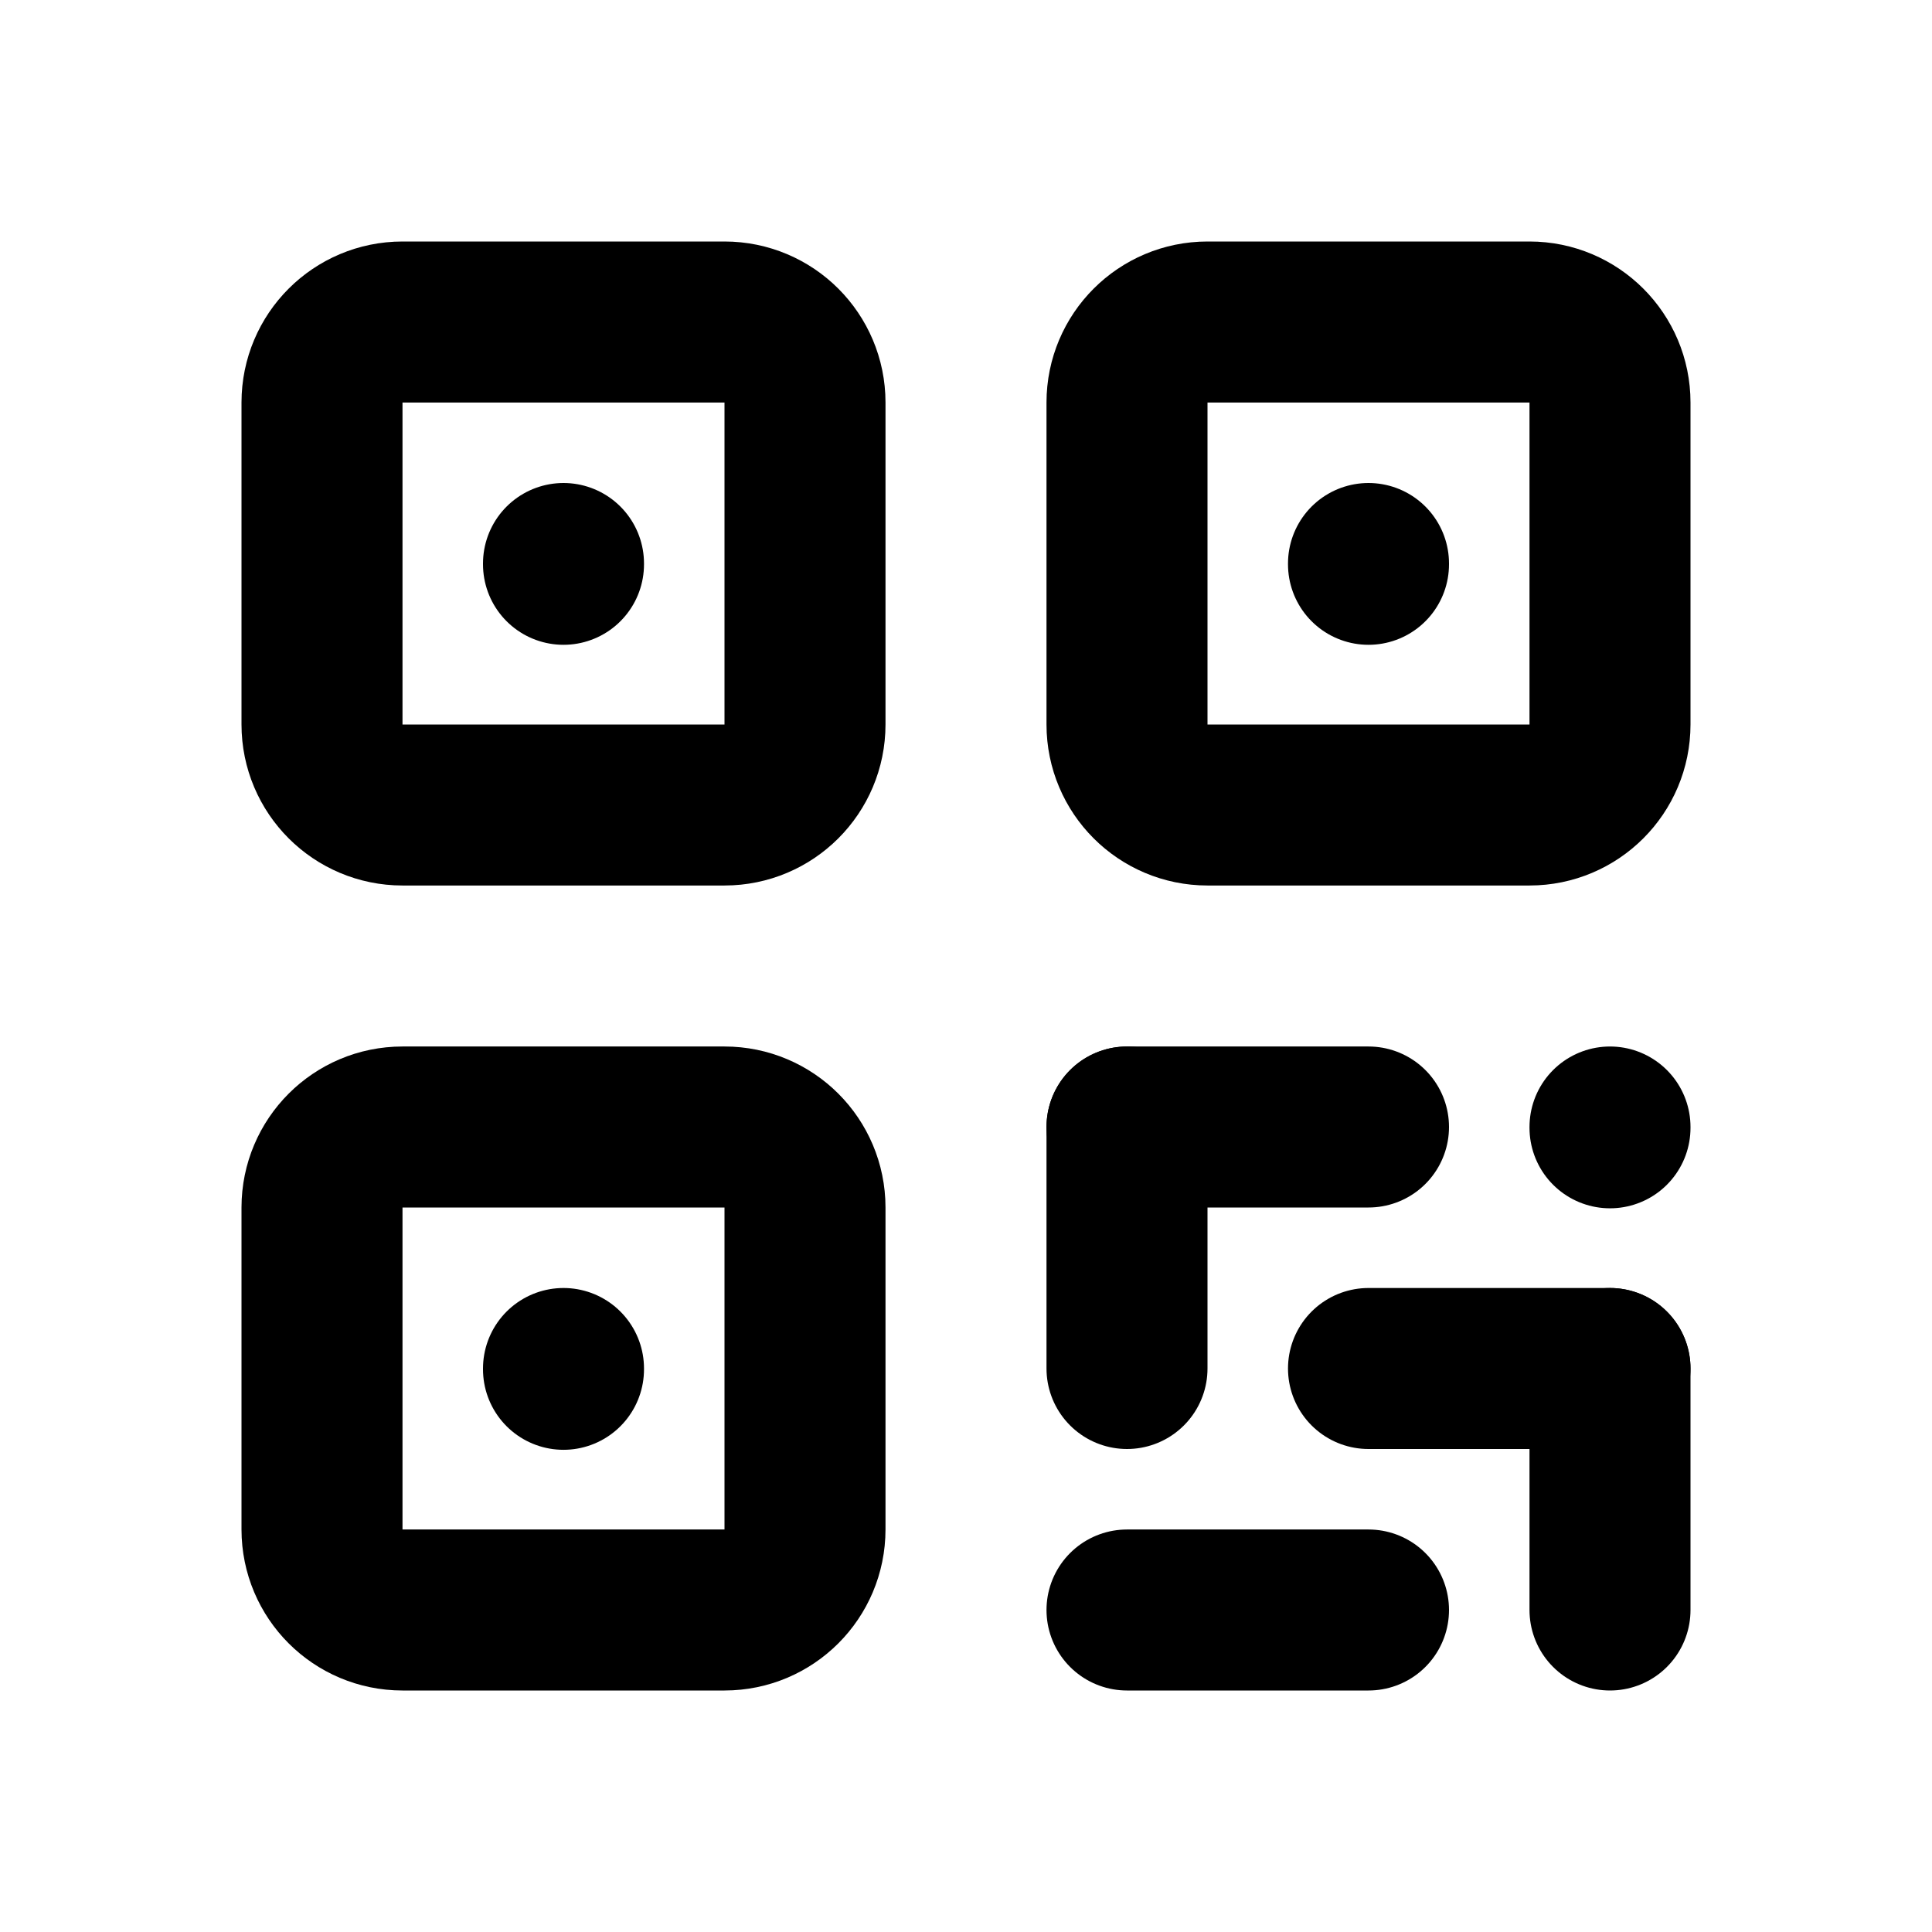
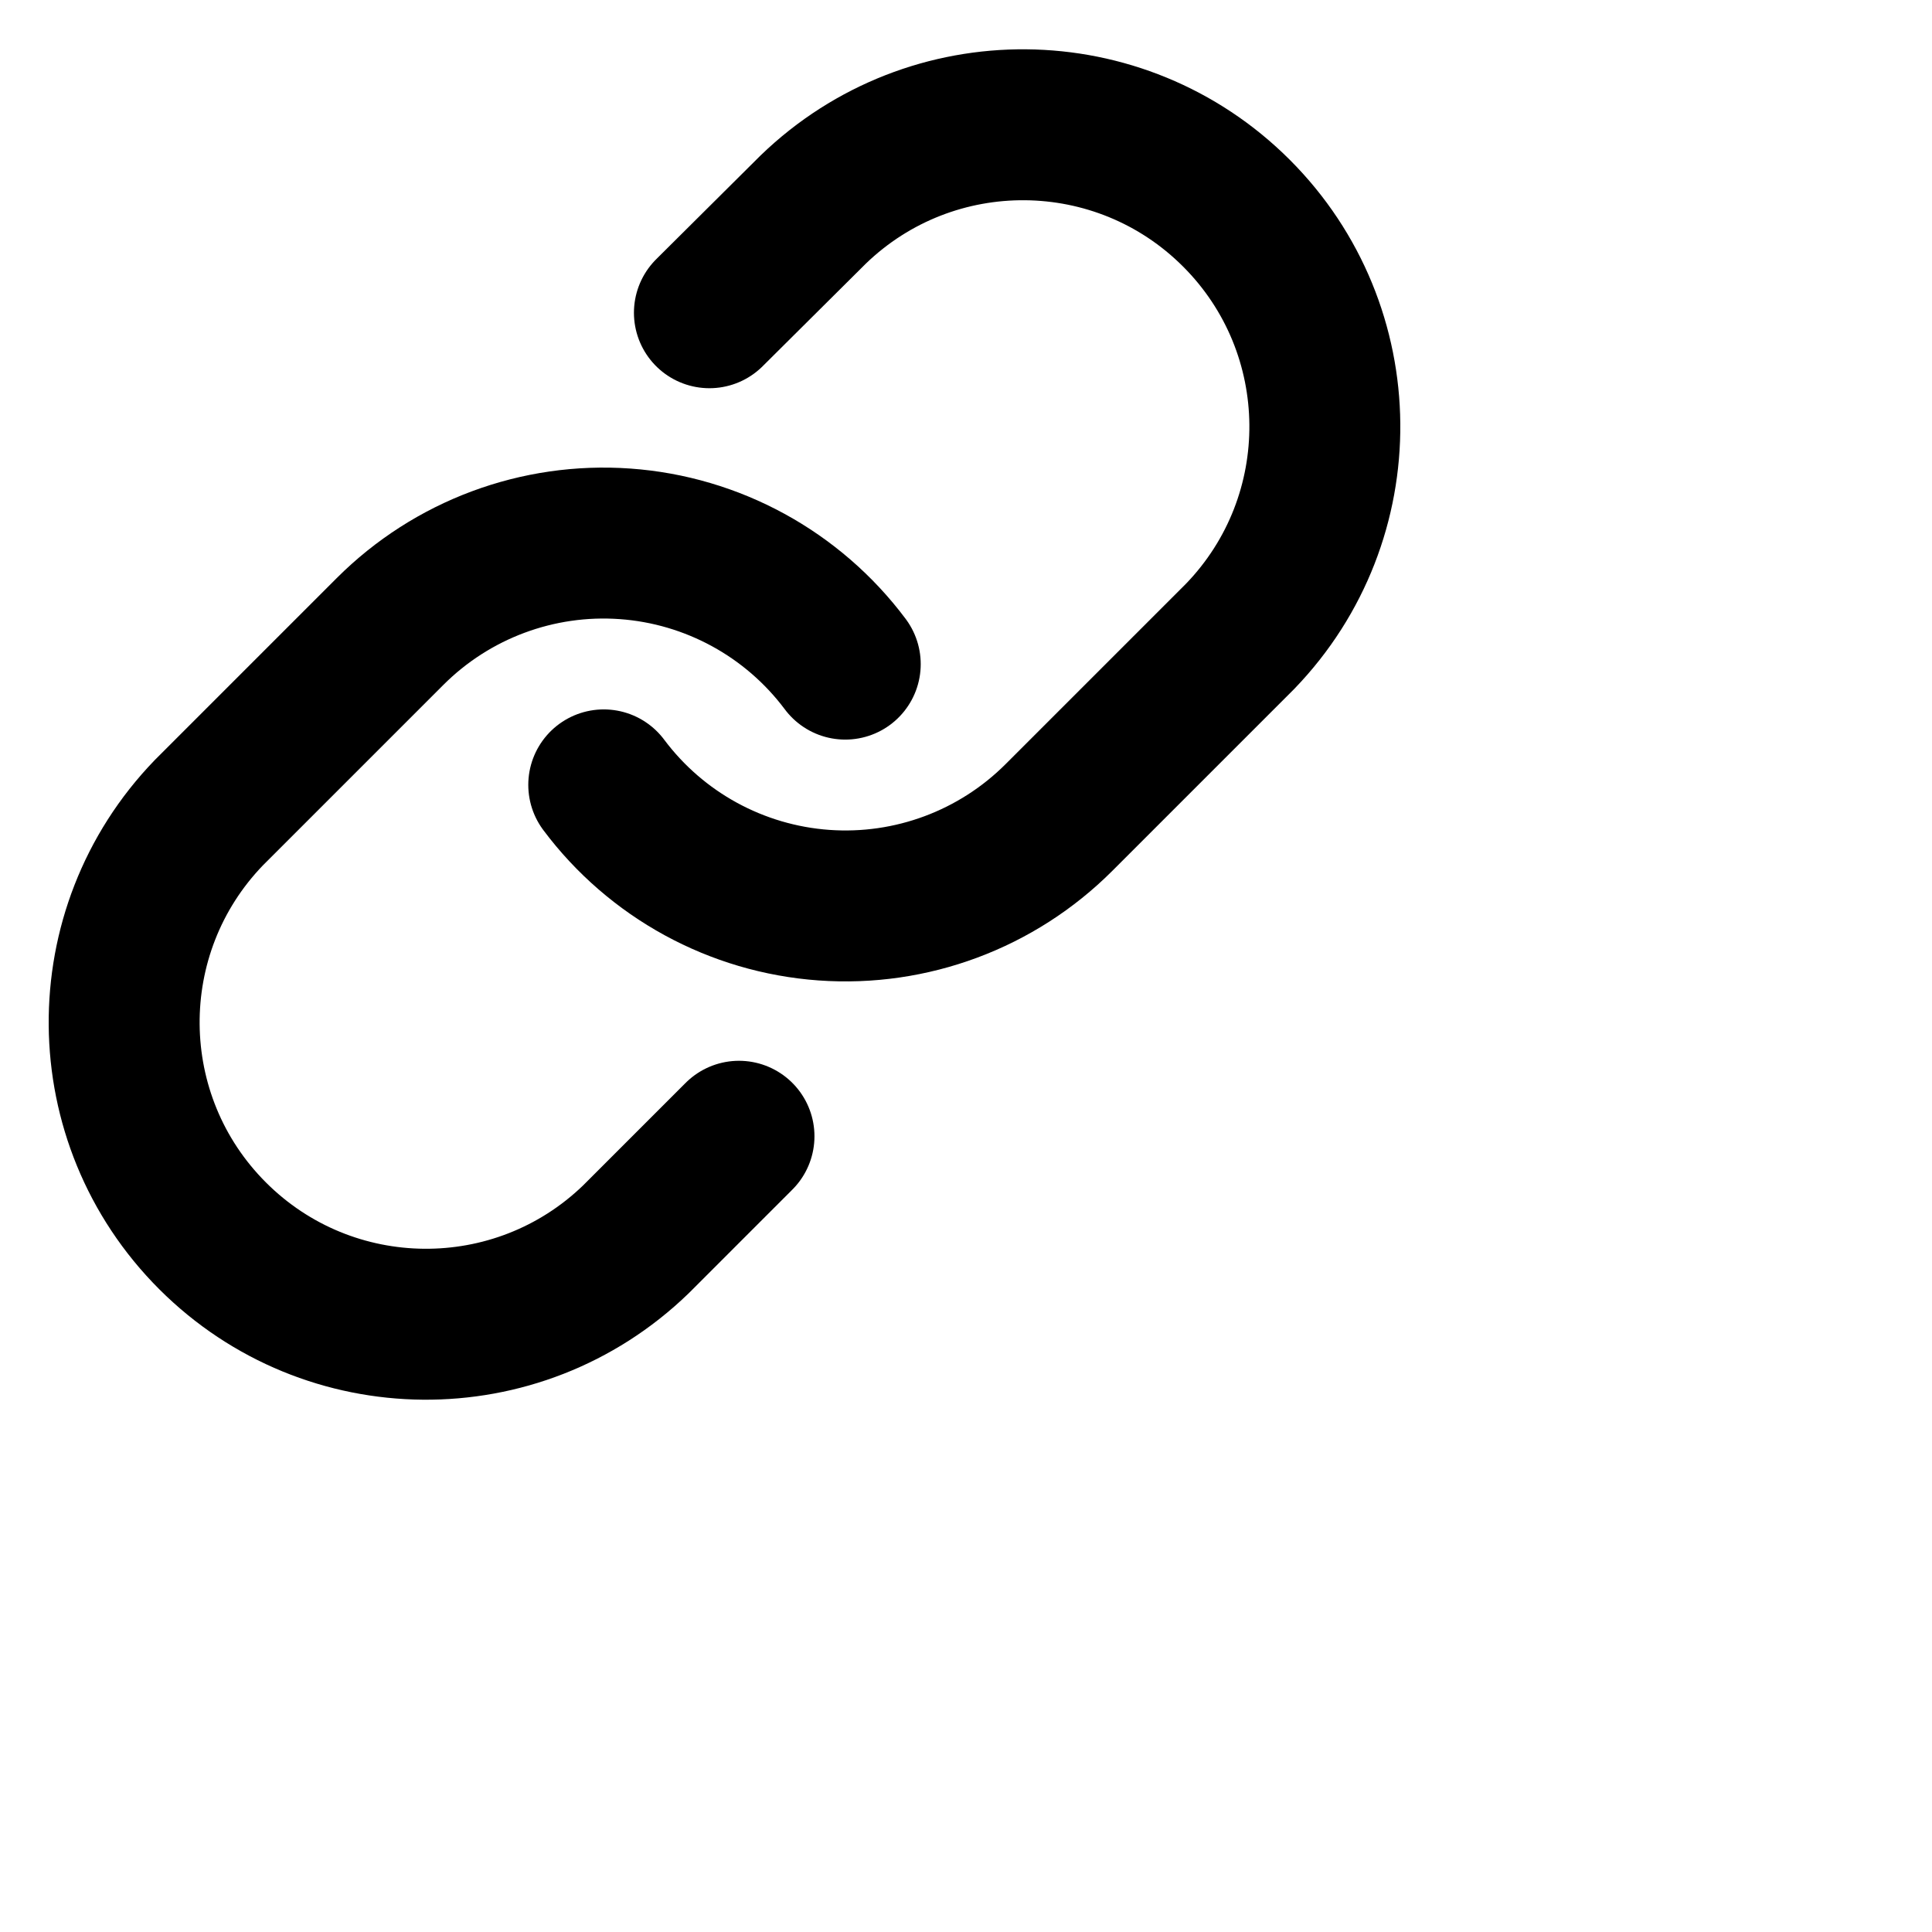
- <svg xmlns="http://www.w3.org/2000/svg" viewBox="0 0 24 24" width="24" height="24">
-   <g fill="none" stroke="#000" stroke-width="2" stroke-linecap="round" stroke-linejoin="round">
-     <path d="M4 5a1 1 0 0 1 1 -1h4a1 1 0 0 1 1 1v4a1 1 0 0 1 -1 1h-4a1 1 0 0 1 -1 -1l0 -4" />
-     <path d="M7 17l0 .01" />
-     <path d="M14 5a1 1 0 0 1 1 -1h4a1 1 0 0 1 1 1v4a1 1 0 0 1 -1 1h-4a1 1 0 0 1 -1 -1l0 -4" />
-     <path d="M7 7l0 .01" />
-     <path d="M4 15a1 1 0 0 1 1 -1h4a1 1 0 0 1 1 1v4a1 1 0 0 1 -1 1h-4a1 1 0 0 1 -1 -1l0 -4" />
-     <path d="M17 7l0 .01" />
-     <path d="M14 14l3 0" />
-     <path d="M20 14l0 .01" />
-     <path d="M14 14l0 3" />
-     <path d="M14 20l3 0" />
-     <path d="M17 17l3 0" />
-     <path d="M20 17l0 3" />
+ <svg xmlns="http://www.w3.org/2000/svg" viewBox="0 0 32 32" width="32" height="32">
+   <g fill="none" stroke="#000" stroke-width="2.5" stroke-linecap="round" stroke-linejoin="round">
+     <path d="M10 13a5 5 0 0 0 7.54.54l3-3a5 5 0 0 0-7.07-7.07l-1.72 1.71" />
+     <path d="M14 11a5 5 0 0 0-7.54-.54l-3 3a5 5 0 0 0 7.07 7.07l1.71-1.71" />
  </g>
</svg>
